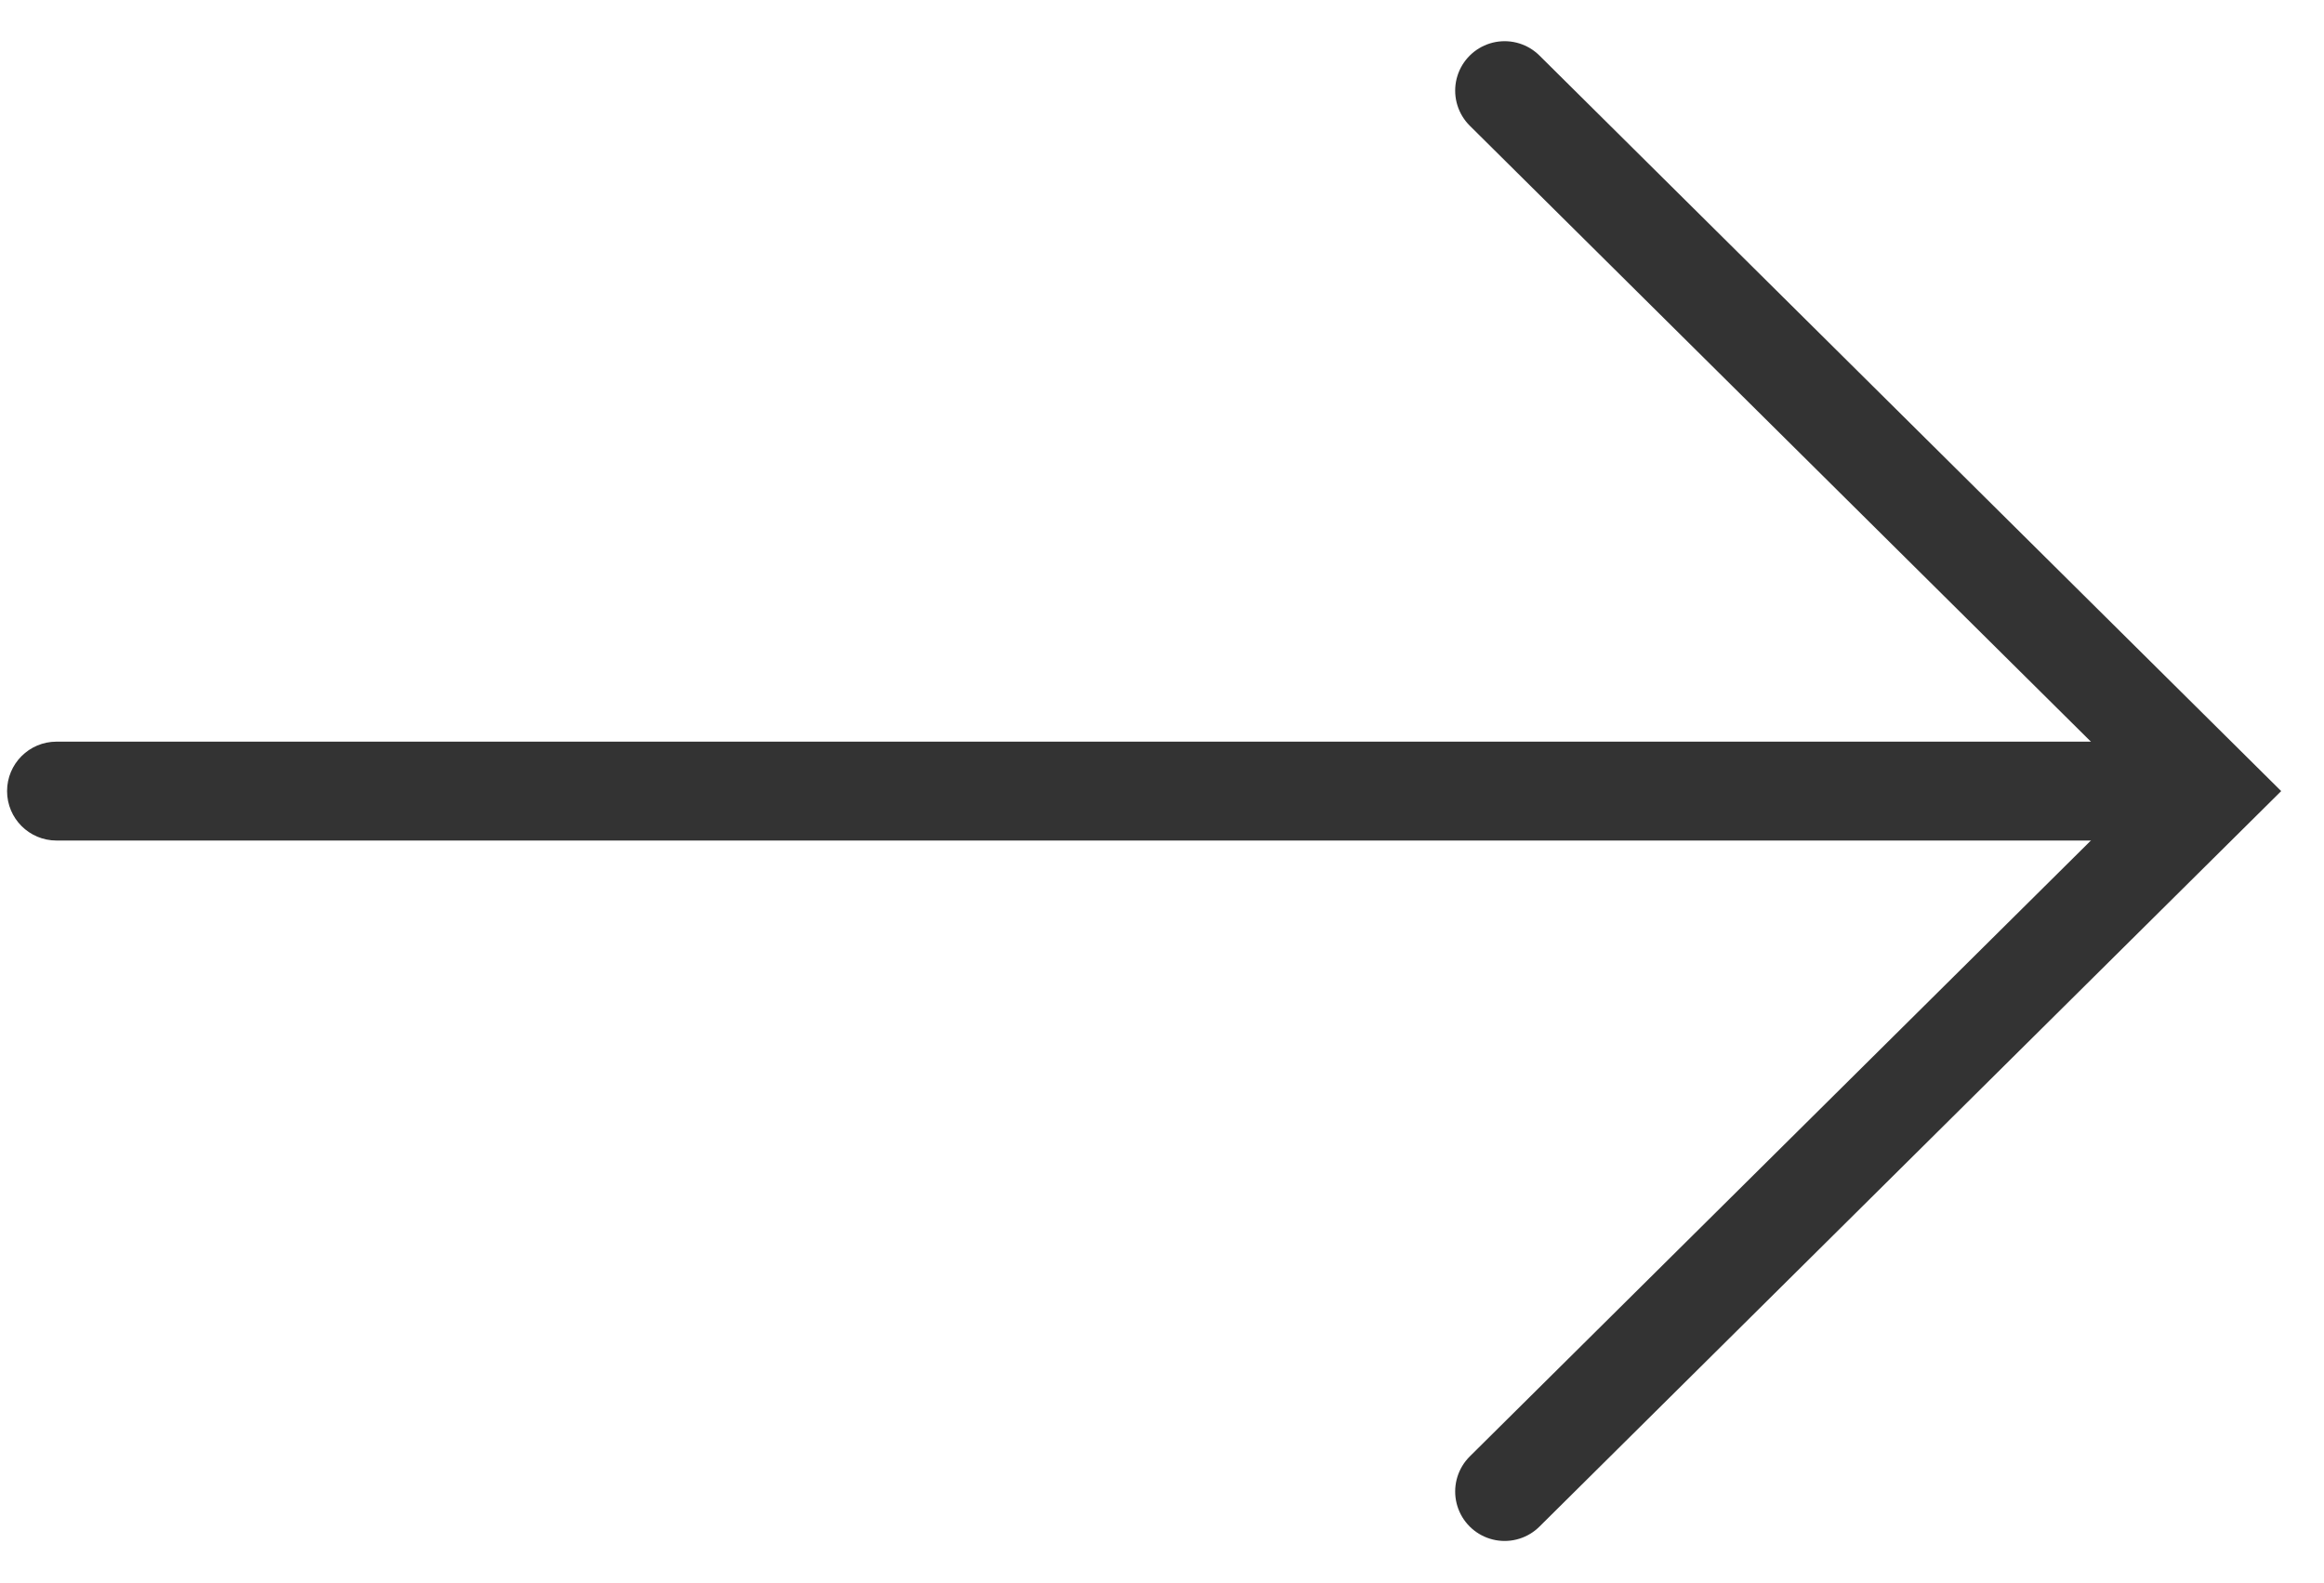
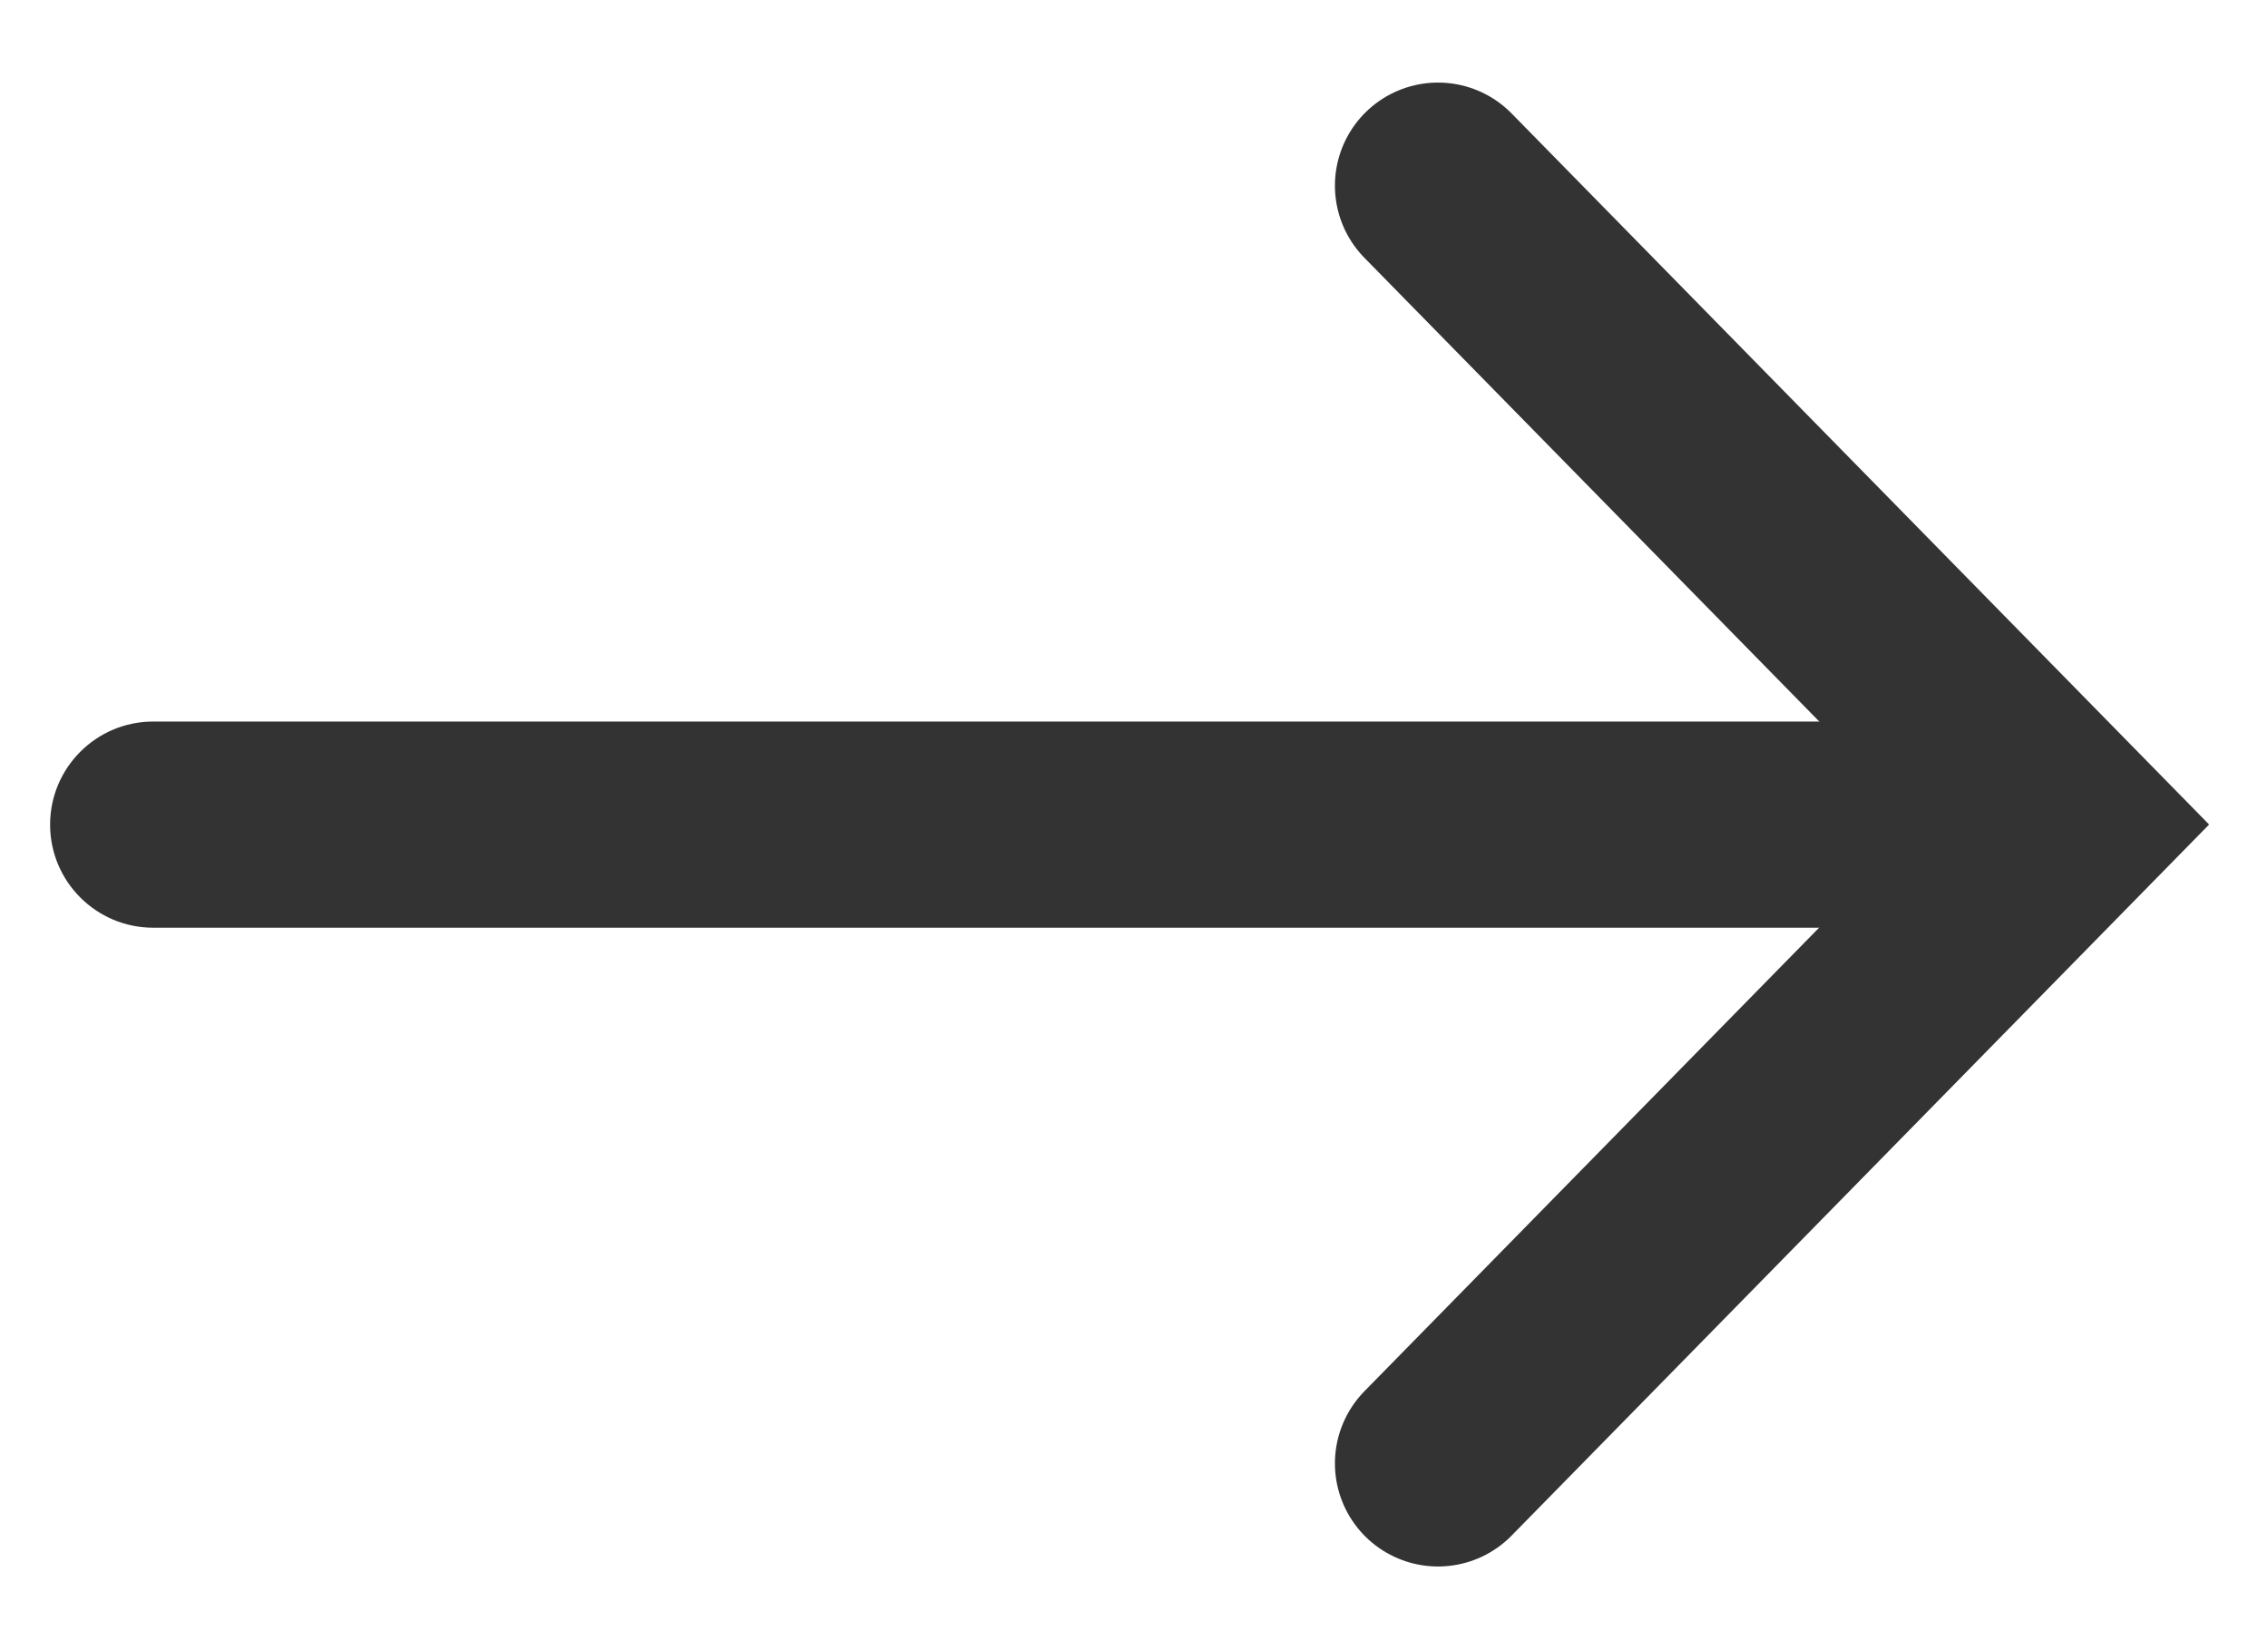
- <svg xmlns="http://www.w3.org/2000/svg" width="47" height="32" viewBox="0 0 47 32" fill="none">
-   <path d="M1.143 15C0.59 15 0.143 15.448 0.143 16C0.143 16.552 0.59 17 1.143 17V15ZM44 15H1.143V17H44V15Z" fill="#333333" />
-   <path d="M30.429 1.833L44.714 16L30.429 30.166" stroke="#333333" stroke-width="2" stroke-linecap="round" />
+ <svg xmlns="http://www.w3.org/2000/svg" width="22" height="16" viewBox="0 0 22 16" fill="none">
+   <path d="M1.486 9C0.934 9 0.486 8.552 0.486 8C0.486 7.448 0.934 7 1.486 7L1.486 9ZM19.723 9L1.486 9L1.486 7L19.723 7L19.723 9Z" fill="#333333" />
+   <path d="M13.949 14.197L20.028 7.999L13.949 1.801" stroke="#333333" stroke-width="2" stroke-linecap="round" />
</svg>
